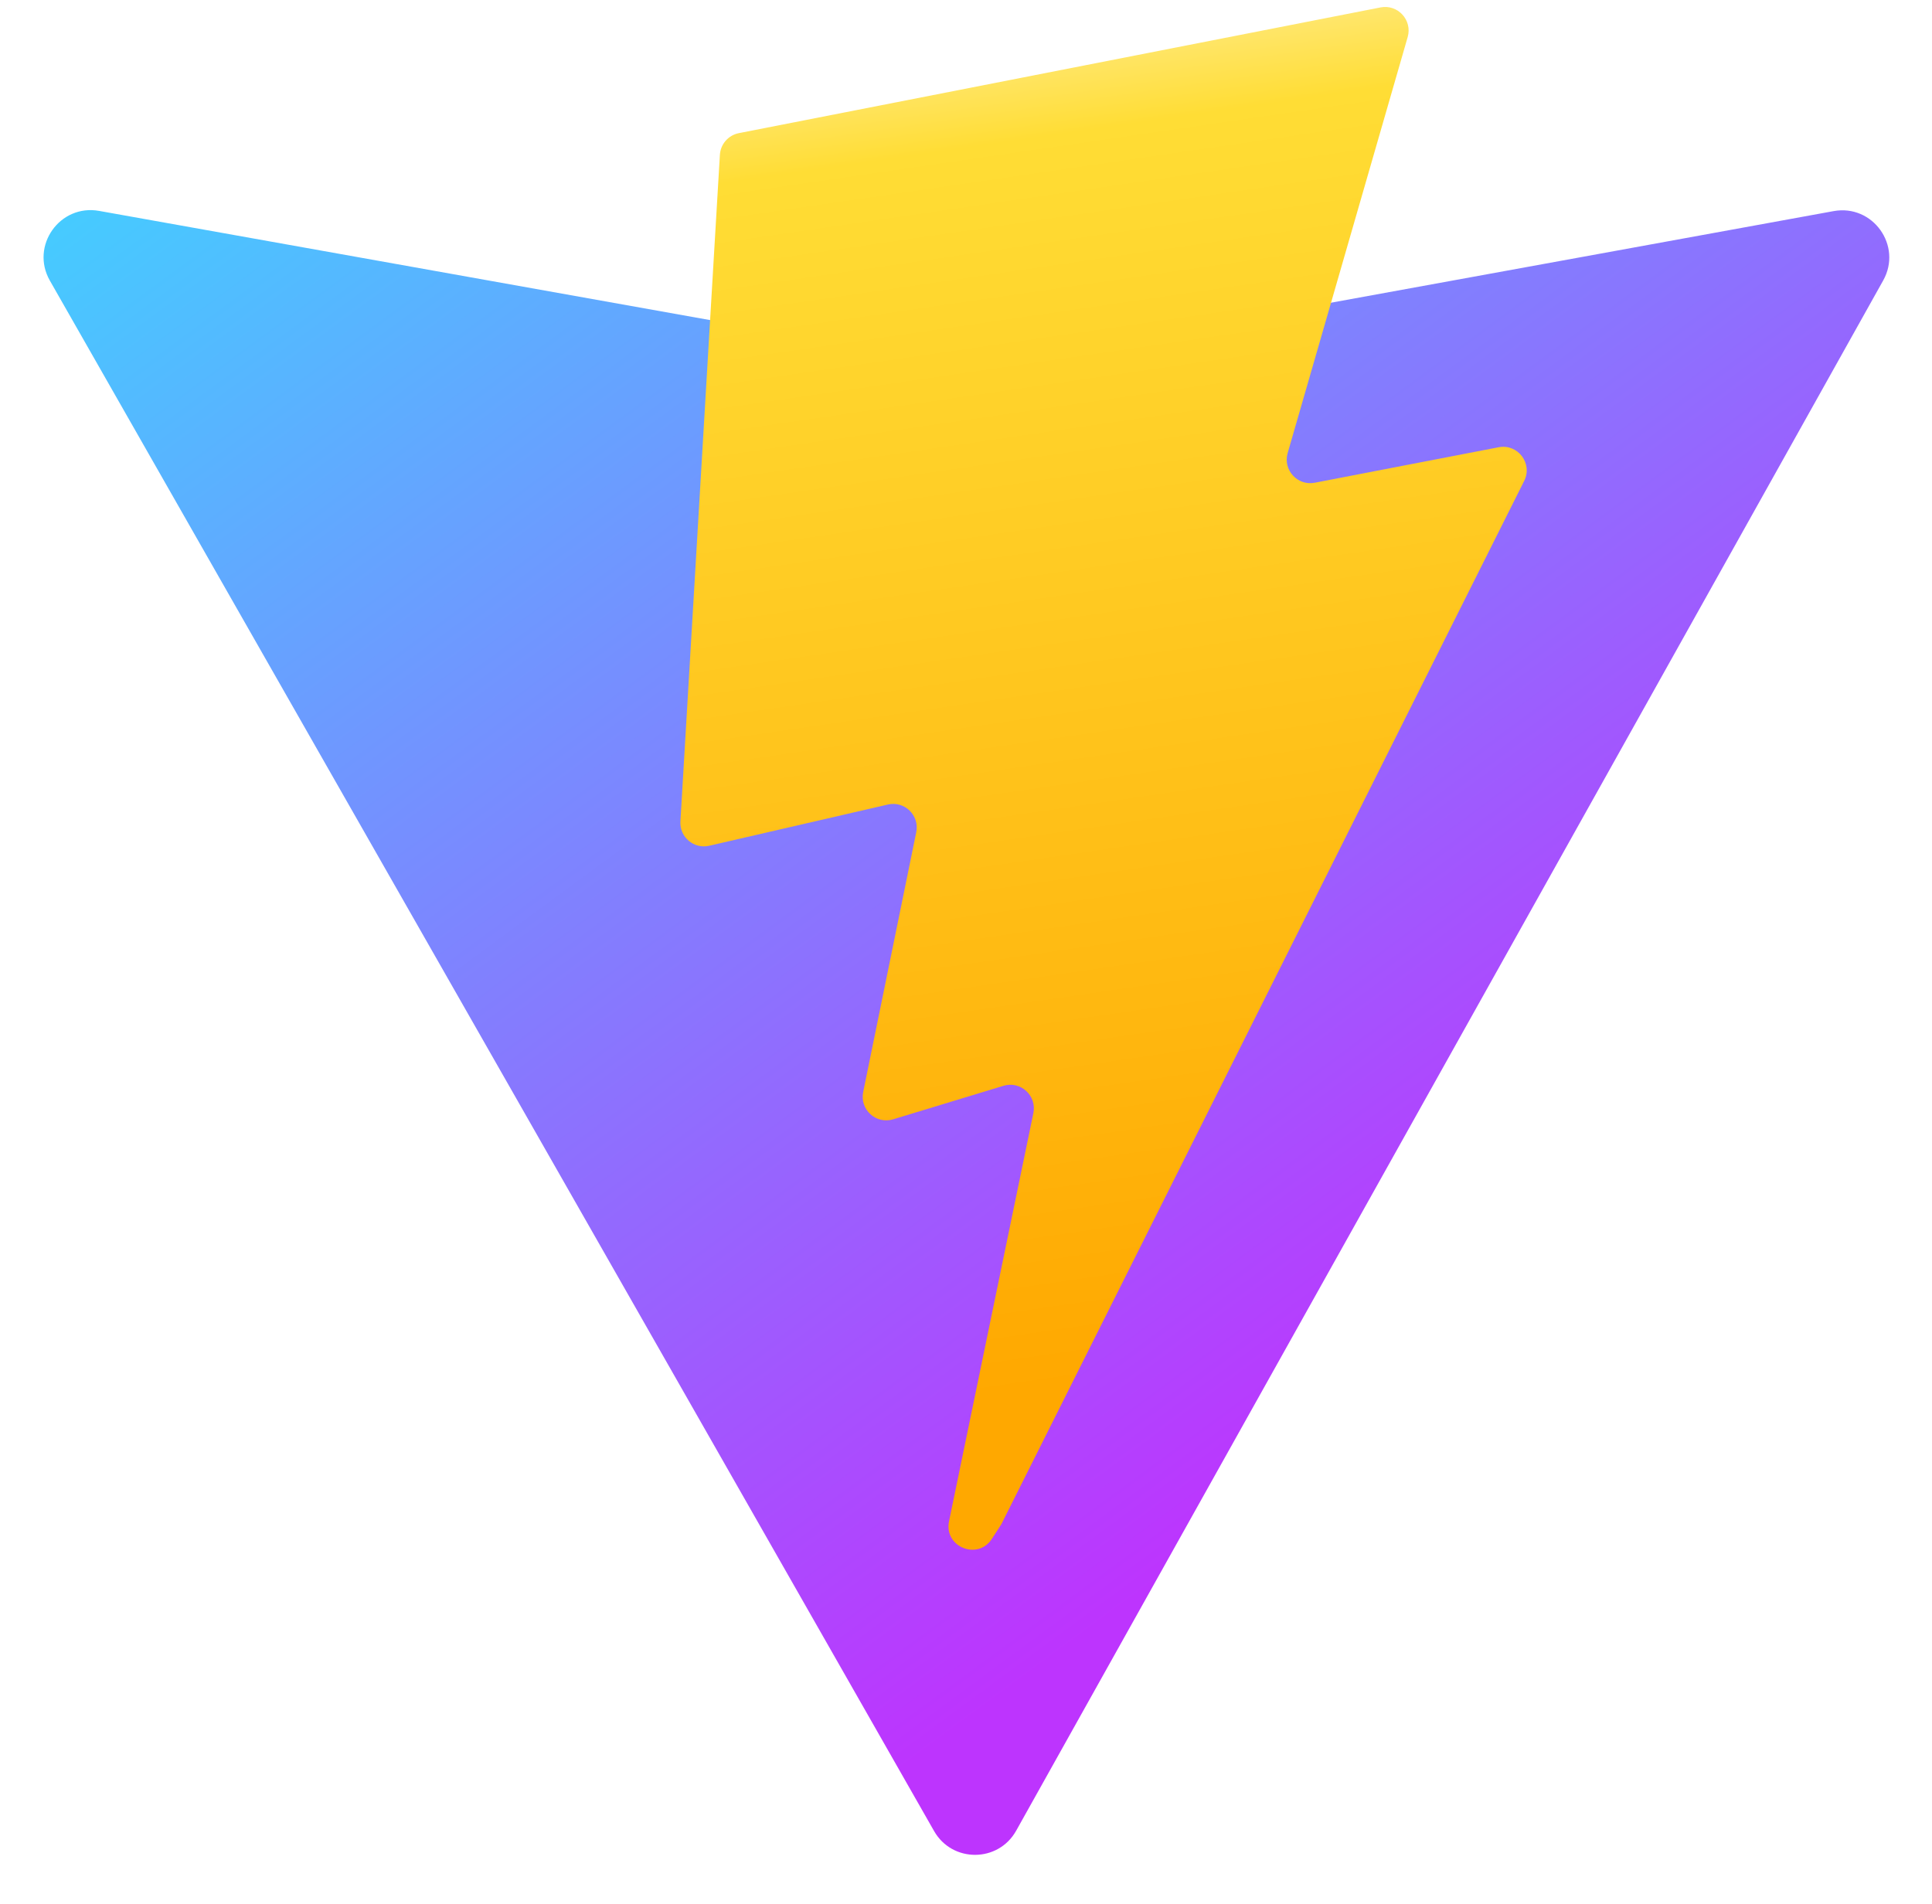
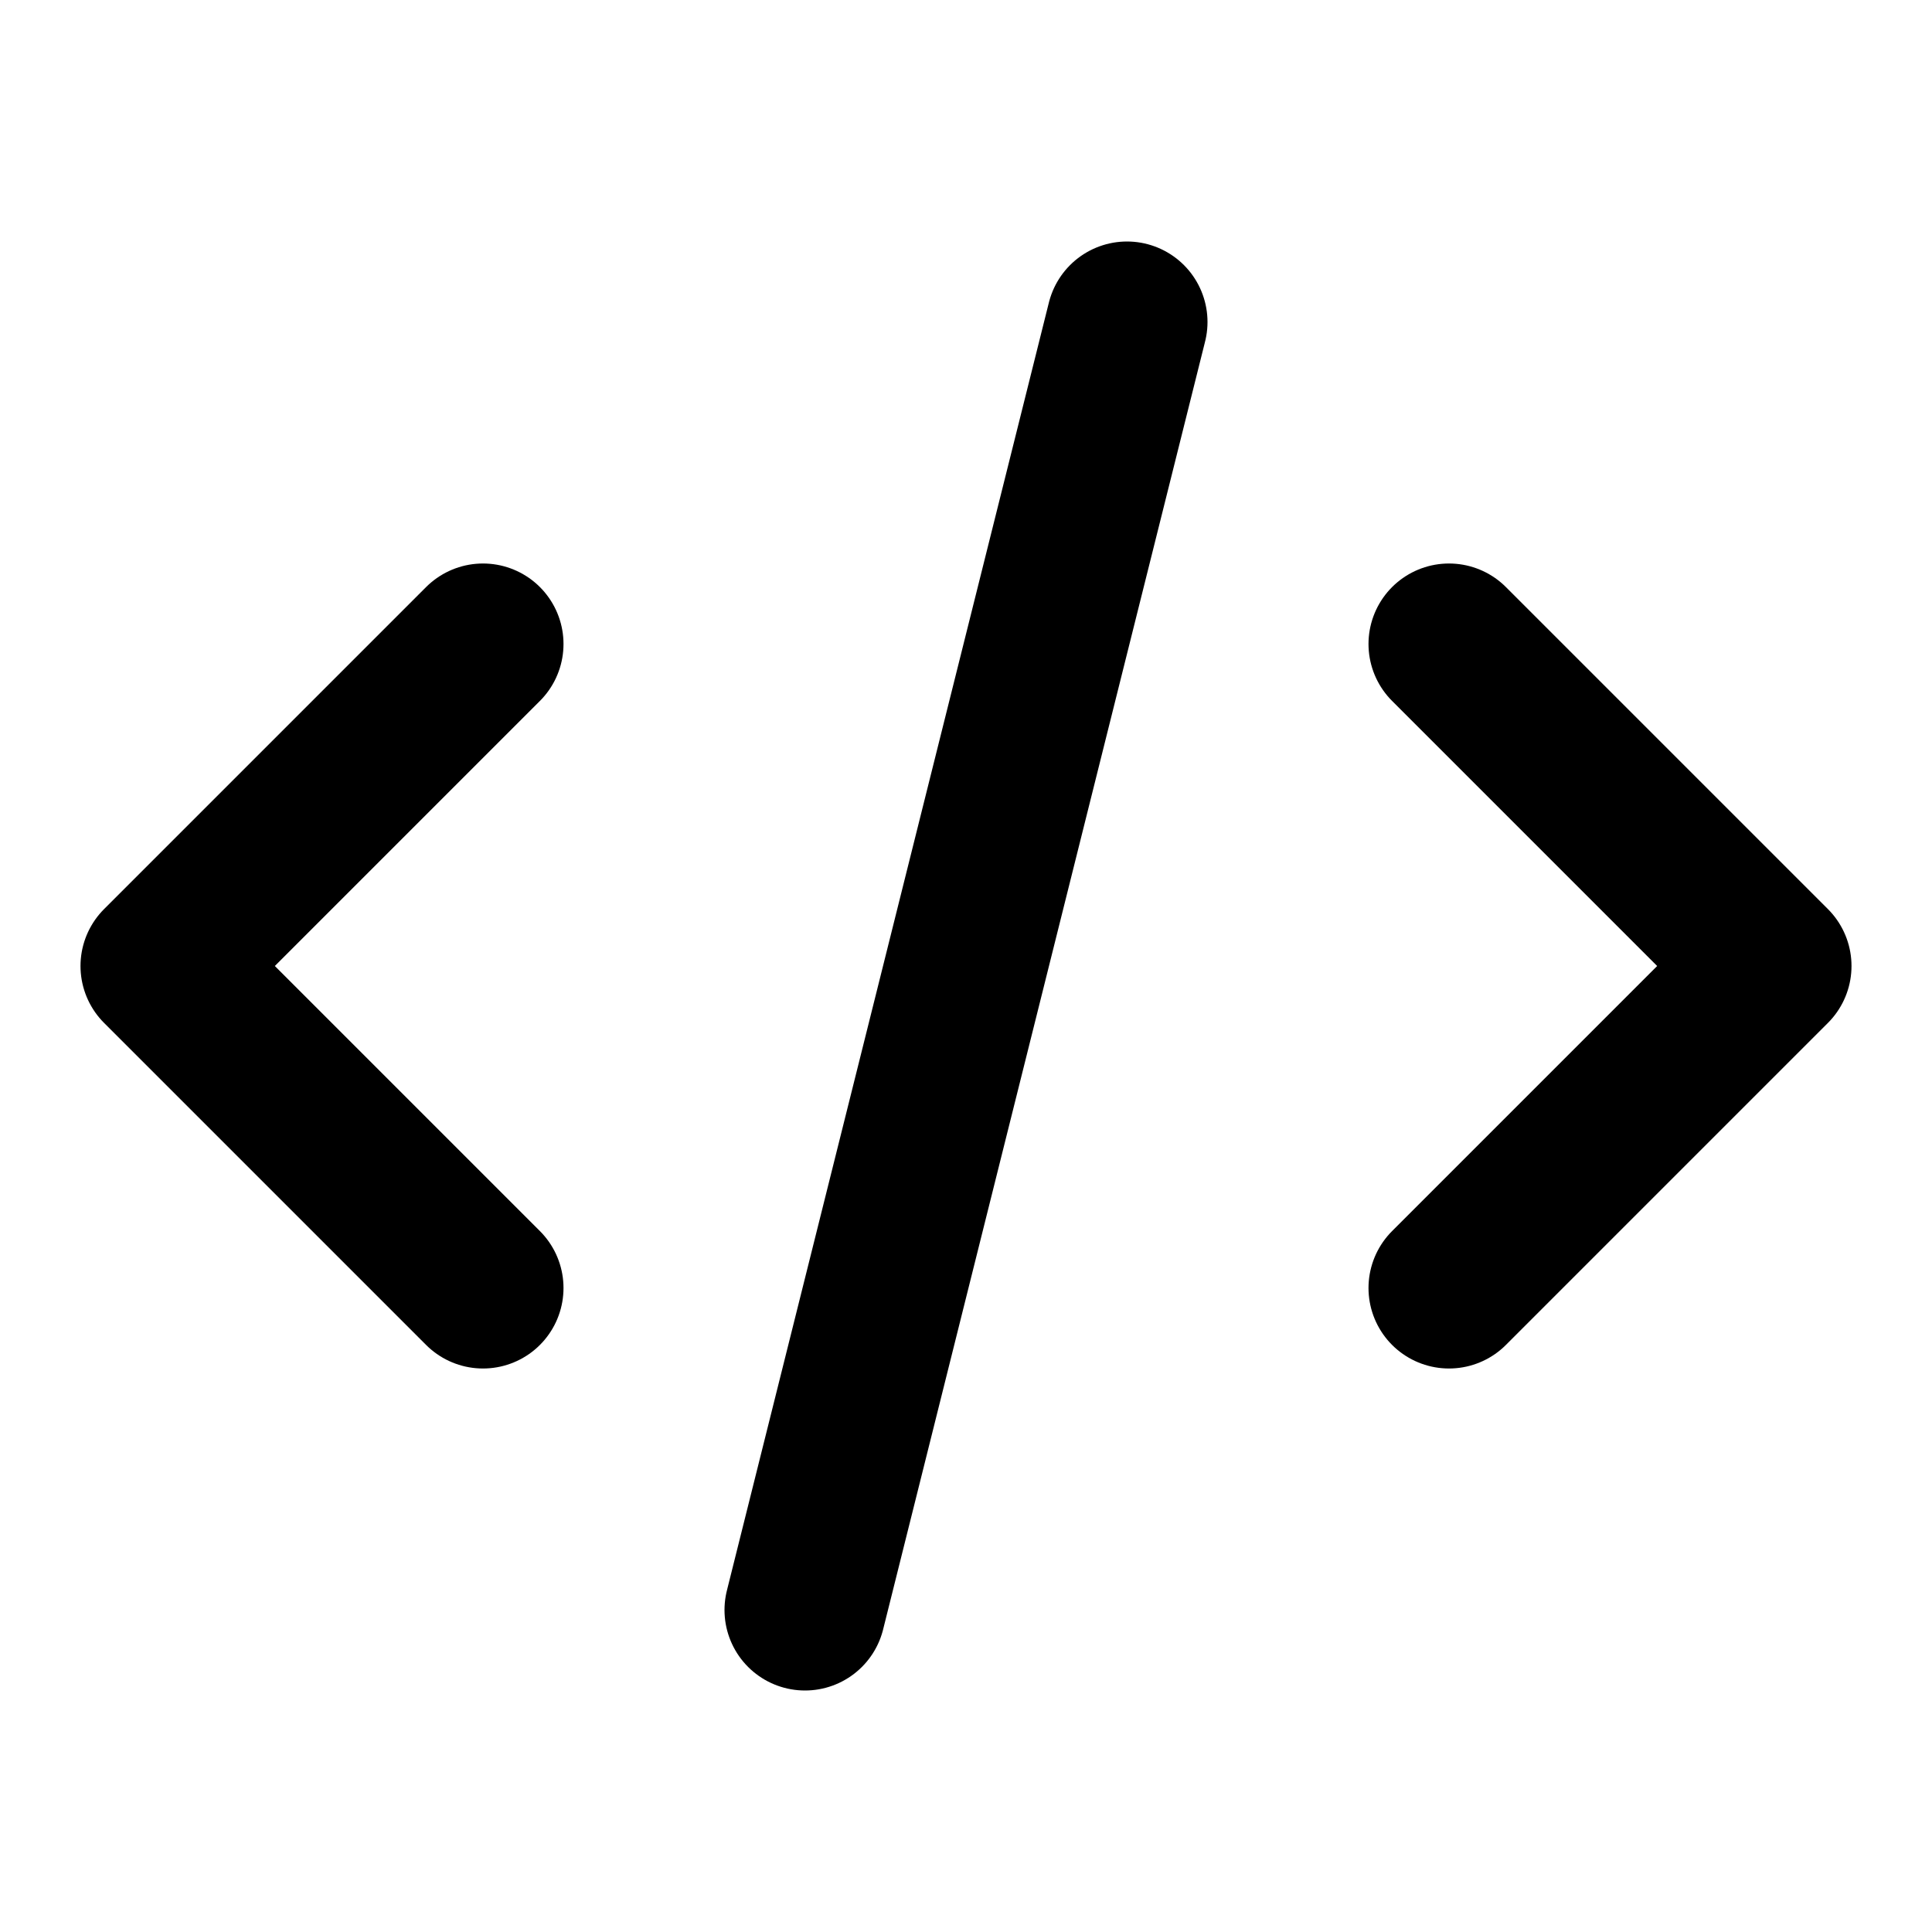
- <svg xmlns="http://www.w3.org/2000/svg" width="410" height="404" viewBox="0 0 410 404" fill="none">
-   <path d="M399.641 59.525L215.643 388.545C211.844 395.338 202.084 395.378 198.228 388.618L10.582 59.556C6.381 52.19 12.68 43.267 21.028 44.759L205.223 77.682C206.398 77.892 207.601 77.89 208.776 77.676L389.119 44.806C397.439 43.289 403.768 52.143 399.641 59.525Z" fill="url(#paint0_linear)" />
-   <path d="M292.965 1.574L156.801 28.255C154.563 28.694 152.906 30.59 152.771 32.866L144.395 174.33C144.198 177.662 147.258 180.248 150.51 179.498L188.42 170.749C191.967 169.931 195.172 173.055 194.443 176.622L183.18 231.775C182.422 235.487 185.907 238.661 189.532 237.56L212.947 230.446C216.577 229.344 220.065 232.527 219.297 236.242L201.398 322.875C200.278 328.294 207.486 331.249 210.492 326.603L212.5 323.5L323.454 102.072C325.312 98.365 322.108 94.137 318.036 94.923L279.014 102.454C275.347 103.161 272.227 99.746 273.262 96.158L298.731 7.867C299.767 4.273 296.636 0.855 292.965 1.574Z" fill="url(#paint1_linear)" />
-   <defs>
-     <linearGradient id="paint0_linear" x1="6" y1="33" x2="235" y2="344" gradientUnits="userSpaceOnUse">
-       <stop stop-color="#41D1FF" />
-       <stop offset="1" stop-color="#BD34FE" />
-     </linearGradient>
-     <linearGradient id="paint1_linear" x1="194.651" y1="8.818" x2="236.076" y2="292.989" gradientUnits="userSpaceOnUse">
-       <stop stop-color="#FFEA83" />
-       <stop offset="0.083" stop-color="#FFDD35" />
-       <stop offset="1" stop-color="#FFA800" />
-     </linearGradient>
-   </defs>
+ <svg xmlns="http://www.w3.org/2000/svg" class="h-6 w-6" fill="none" viewBox="0 0 24 24" stroke="currentColor" stroke-width="2">
+   <path stroke-linecap="round" stroke-linejoin="round" d="M10 20l4-16m4 4l4 4-4 4M6 16l-4-4 4-4" />
</svg>
